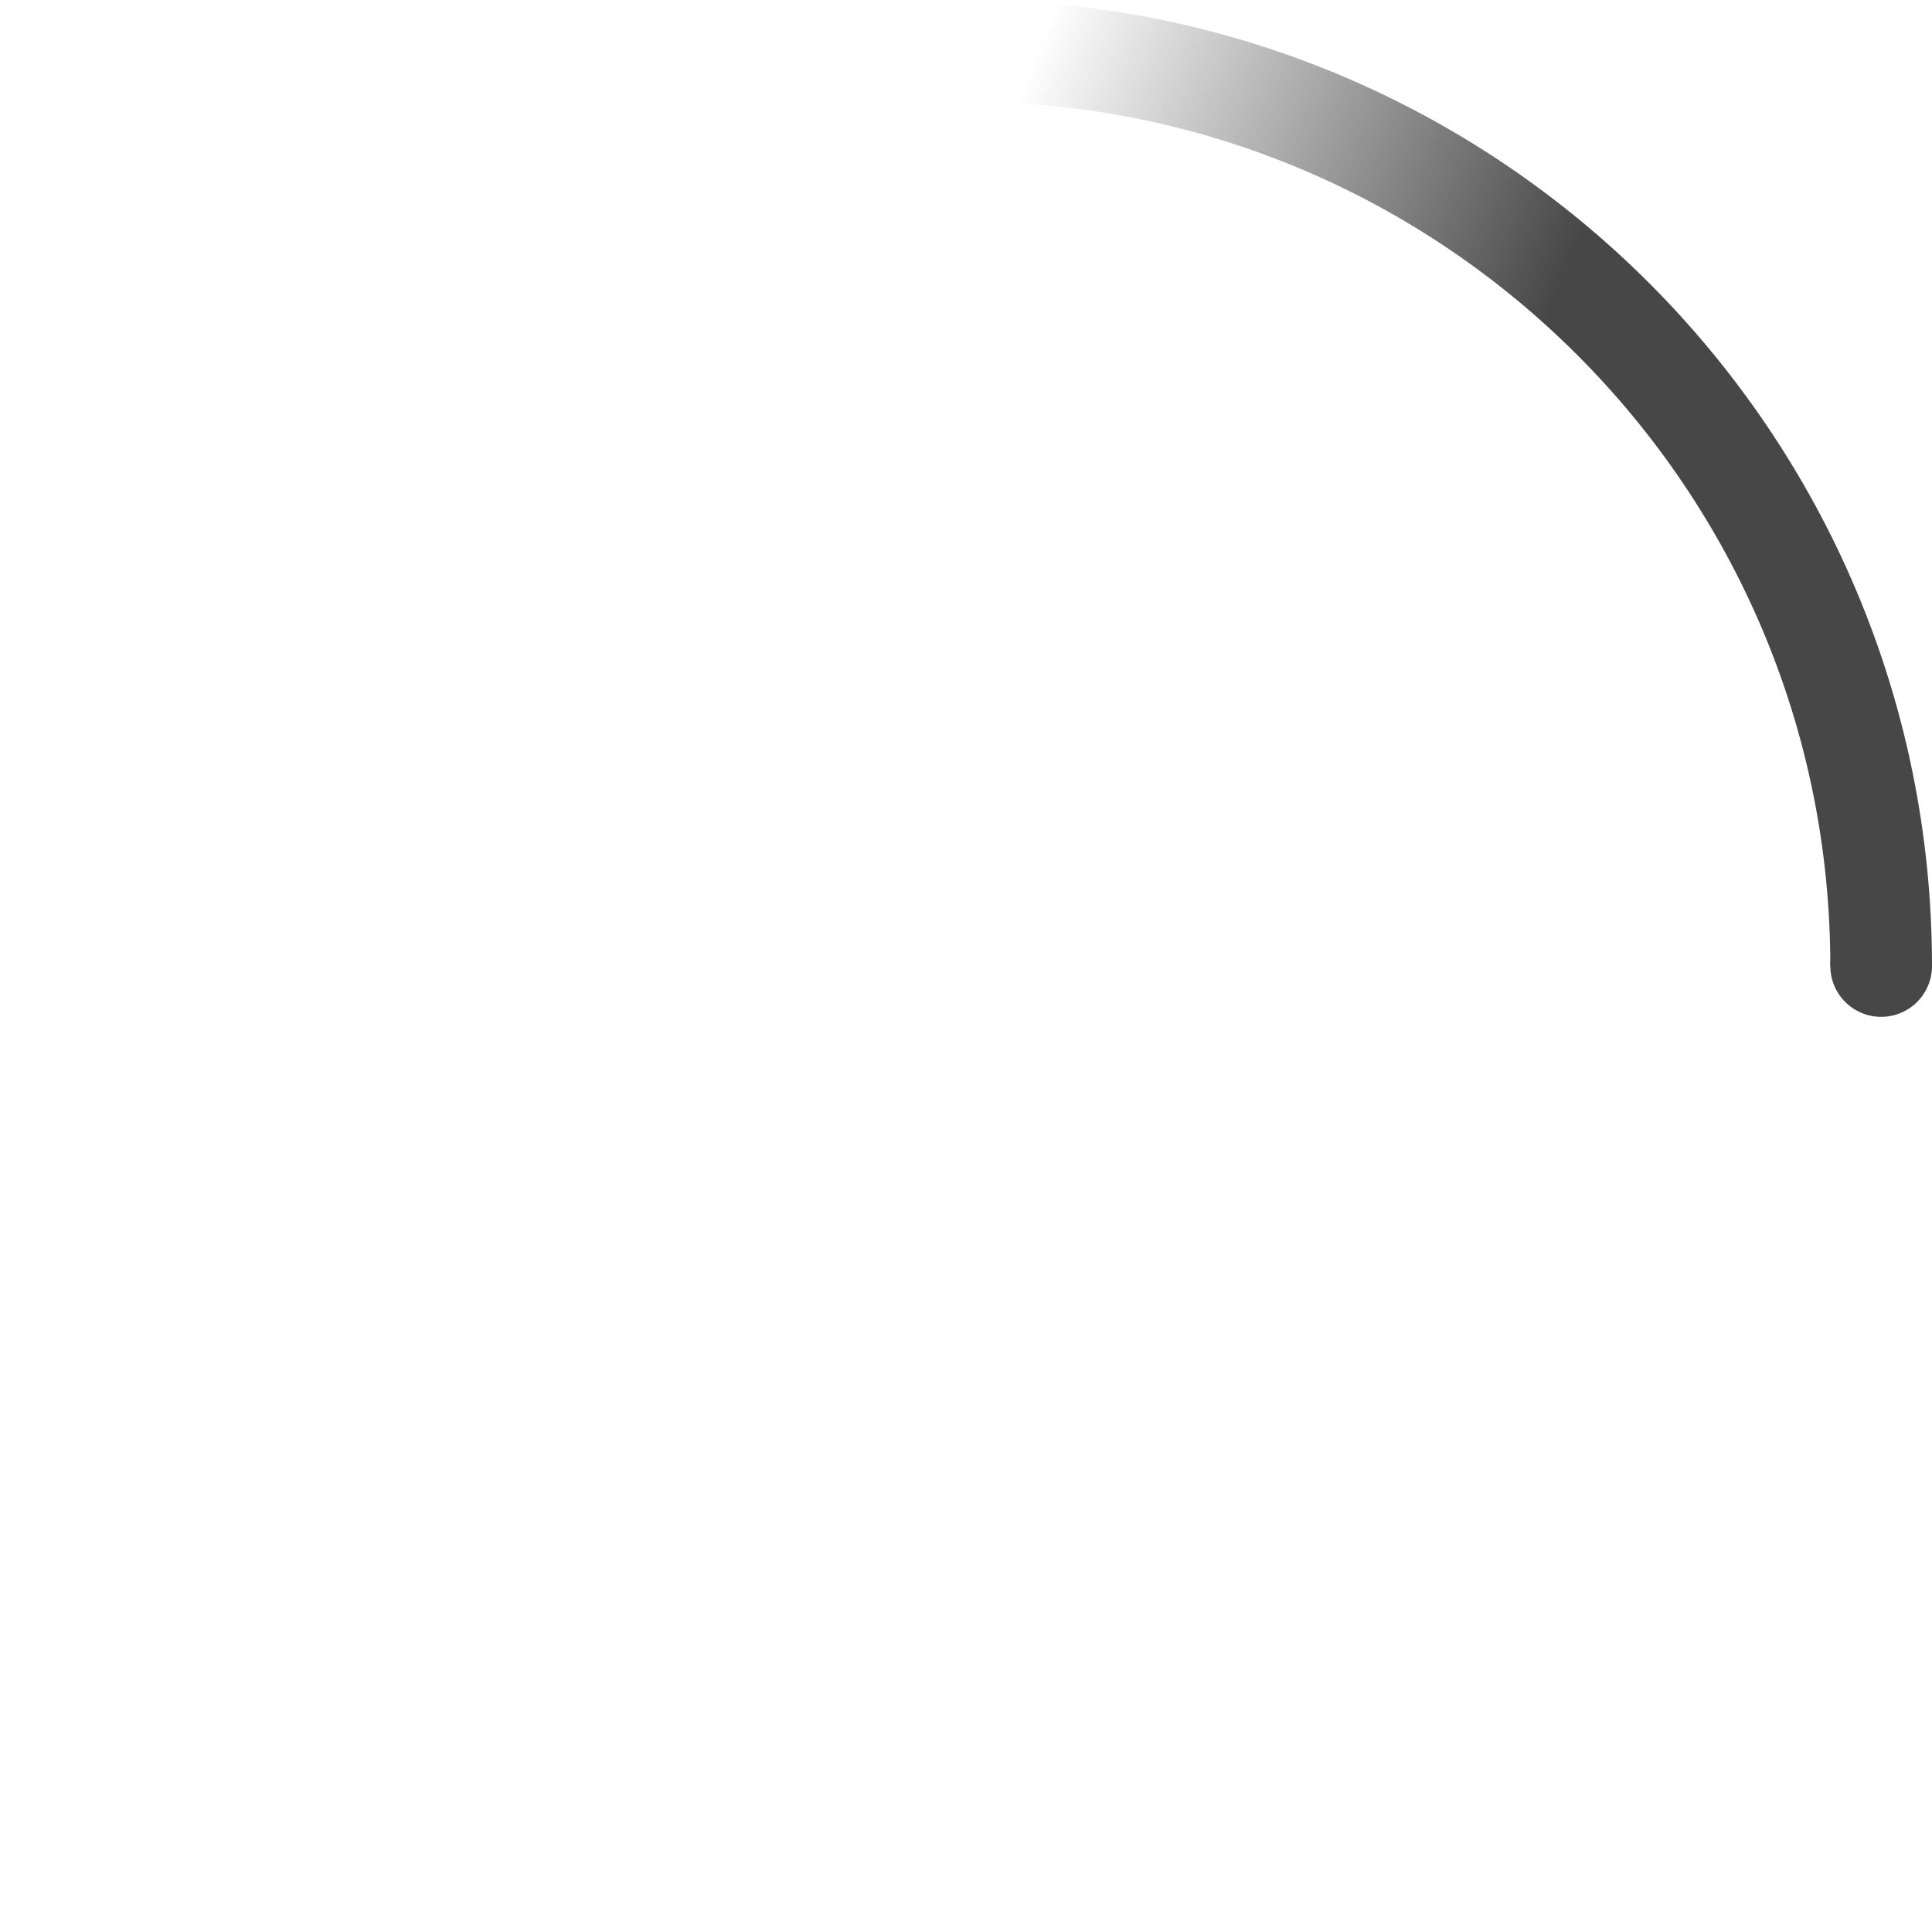
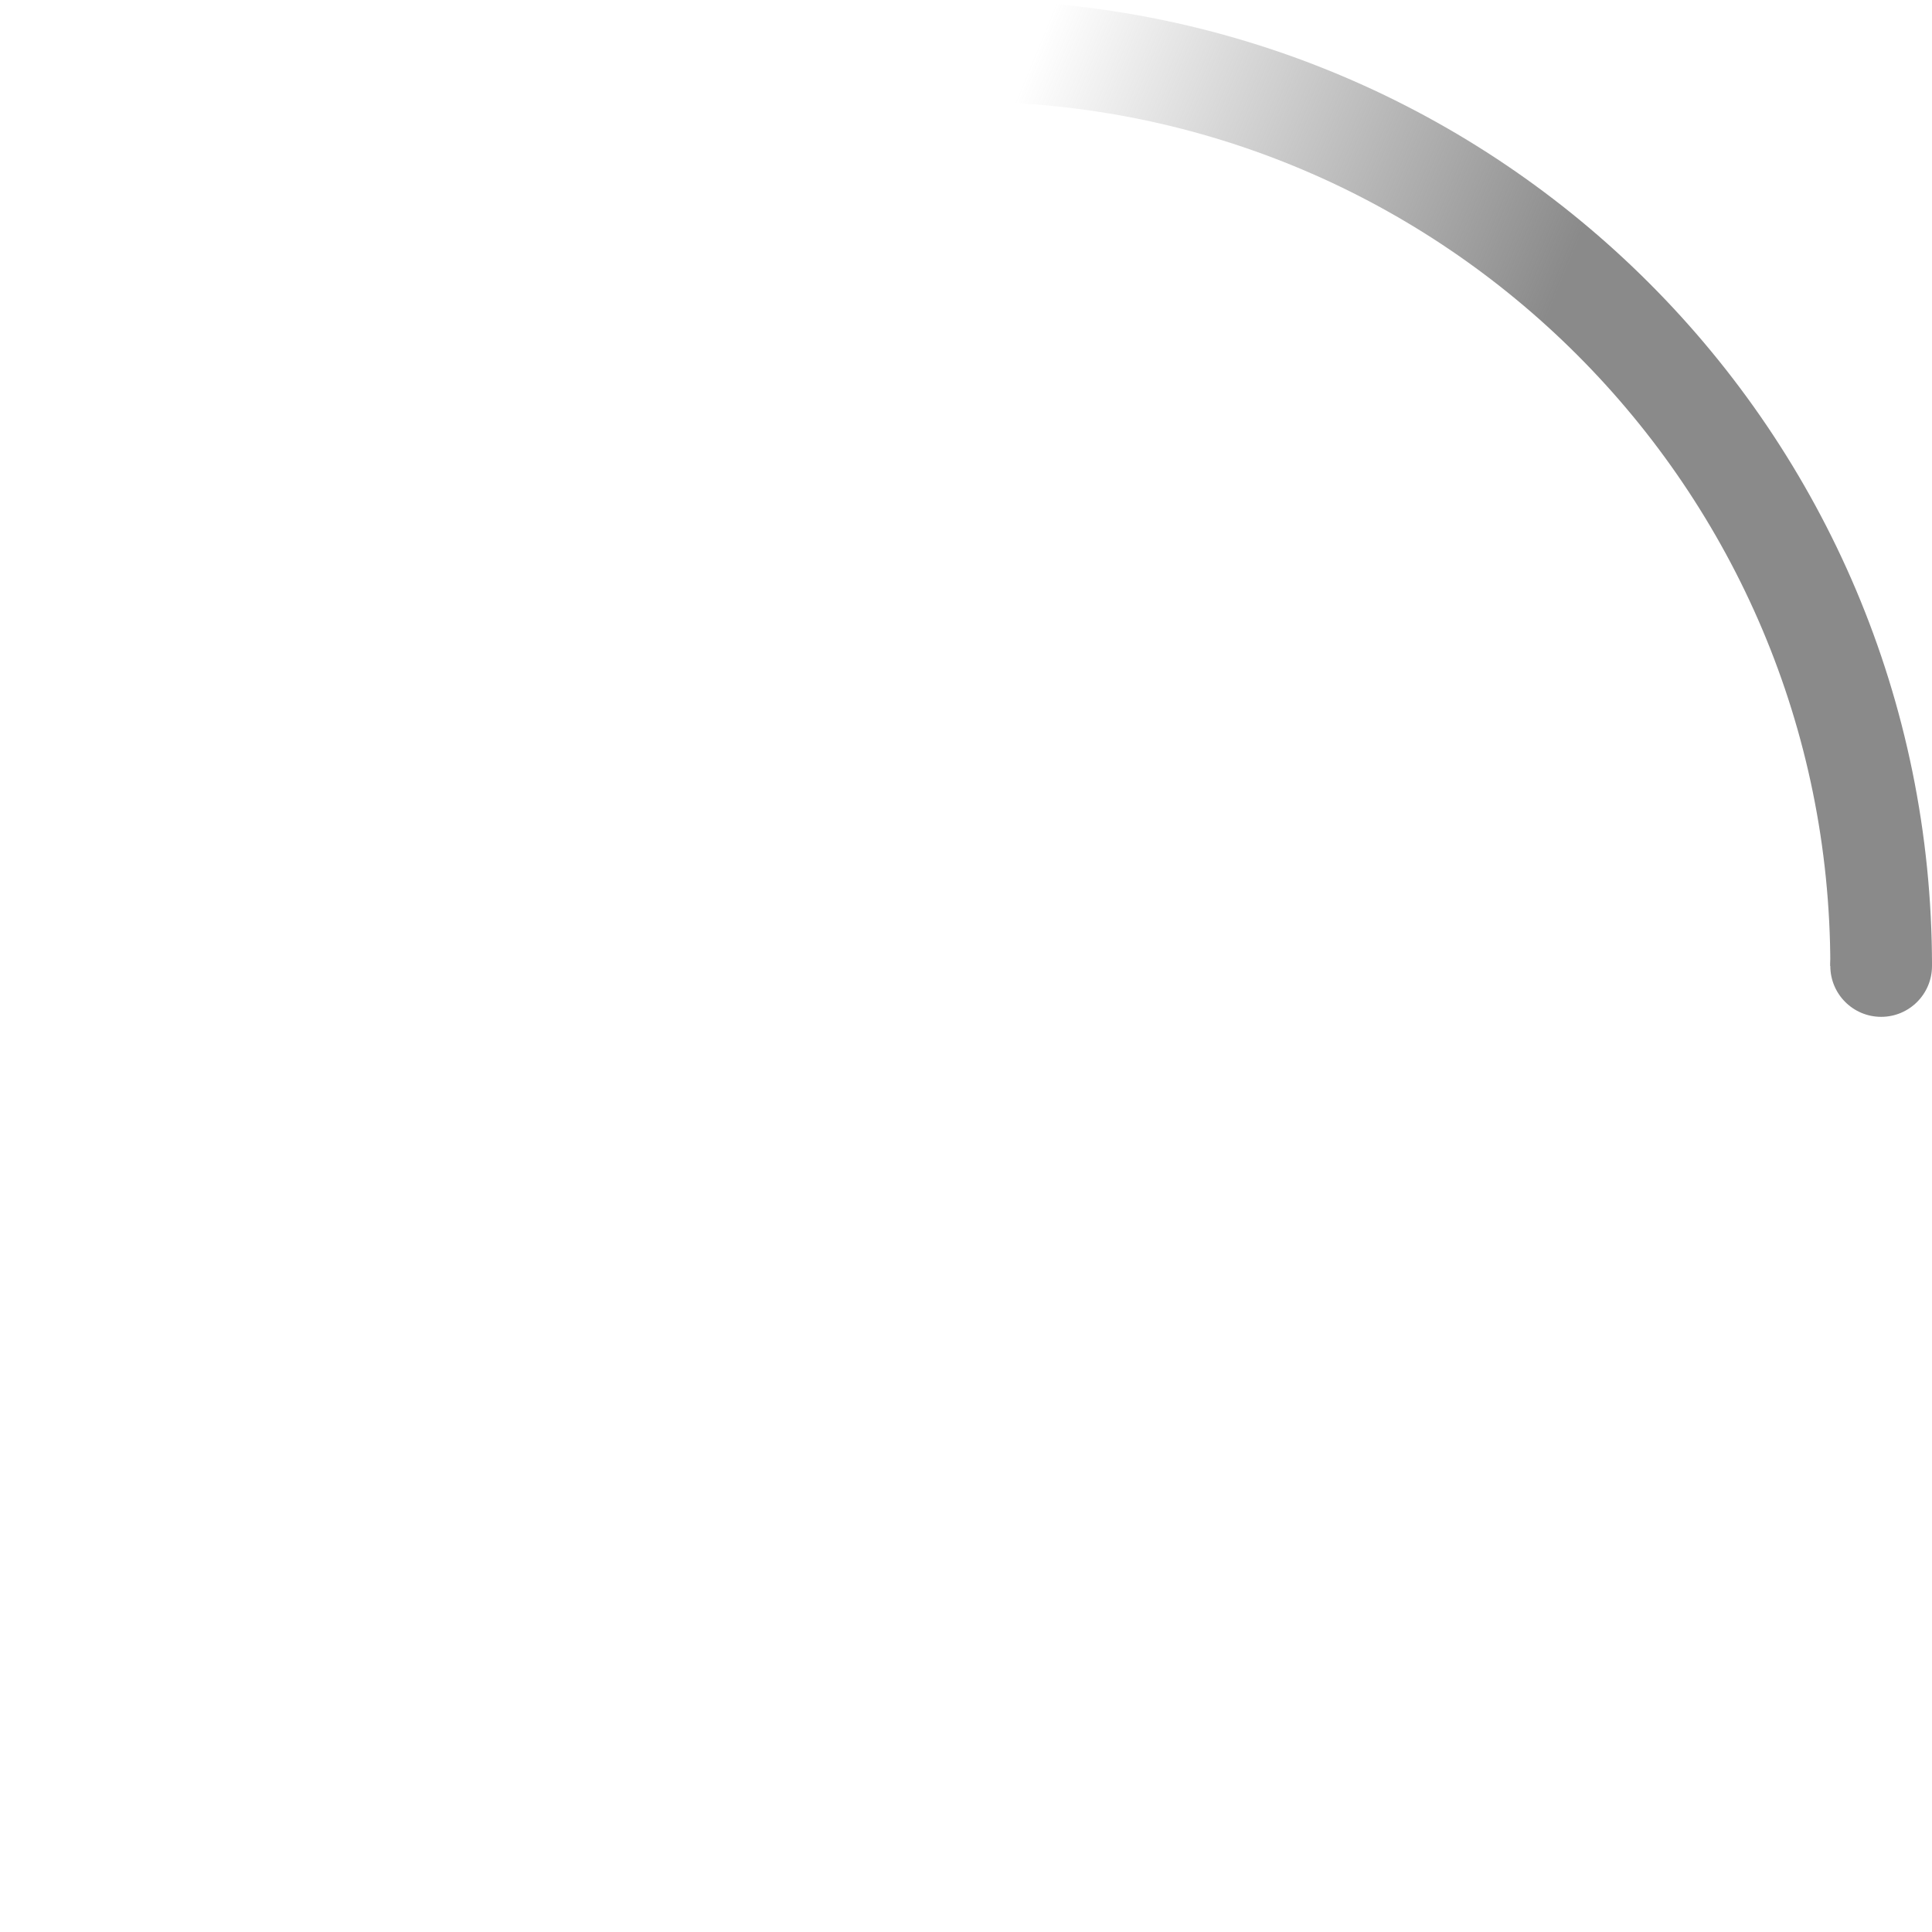
<svg xmlns="http://www.w3.org/2000/svg" width="38" height="38" viewBox="0 0 38 38">
  <defs>
    <linearGradient x1="8.042%" y1="0%" x2="65.682%" y2="23.865%" id="a">
-       <stop stop-color="#474747" stop-opacity="0" offset="0%" />
-       <stop stop-color="#474747" stop-opacity=".631" offset="63.146%" />
-       <stop stop-color="#474747" offset="100%" />
+       <stop stop-color="#8a8a8a" stop-opacity="0" offset="0%" />
+       <stop stop-color="#8a8a8a" stop-opacity=".631" offset="63.146%" />
+       <stop stop-color="#8a8a8a" offset="100%" />
    </linearGradient>
  </defs>
  <g fill="none" fill-rule="evenodd">
    <g transform="translate(1 1)">
      <path d="M36 18c0-9.94-8.06-18-18-18" id="Oval-2" stroke="url(#a)" stroke-width="2">
        <animateTransform attributeName="transform" type="rotate" from="0 18 18" to="360 18 18" dur="0.9s" repeatCount="indefinite" />
      </path>
-       <circle fill="#474747" cx="36" cy="18" r="1">
+       <circle fill="#8a8a8a" cx="36" cy="18" r="1">
        <animateTransform attributeName="transform" type="rotate" from="0 18 18" to="360 18 18" dur="0.9s" repeatCount="indefinite" />
      </circle>
    </g>
  </g>
</svg>
